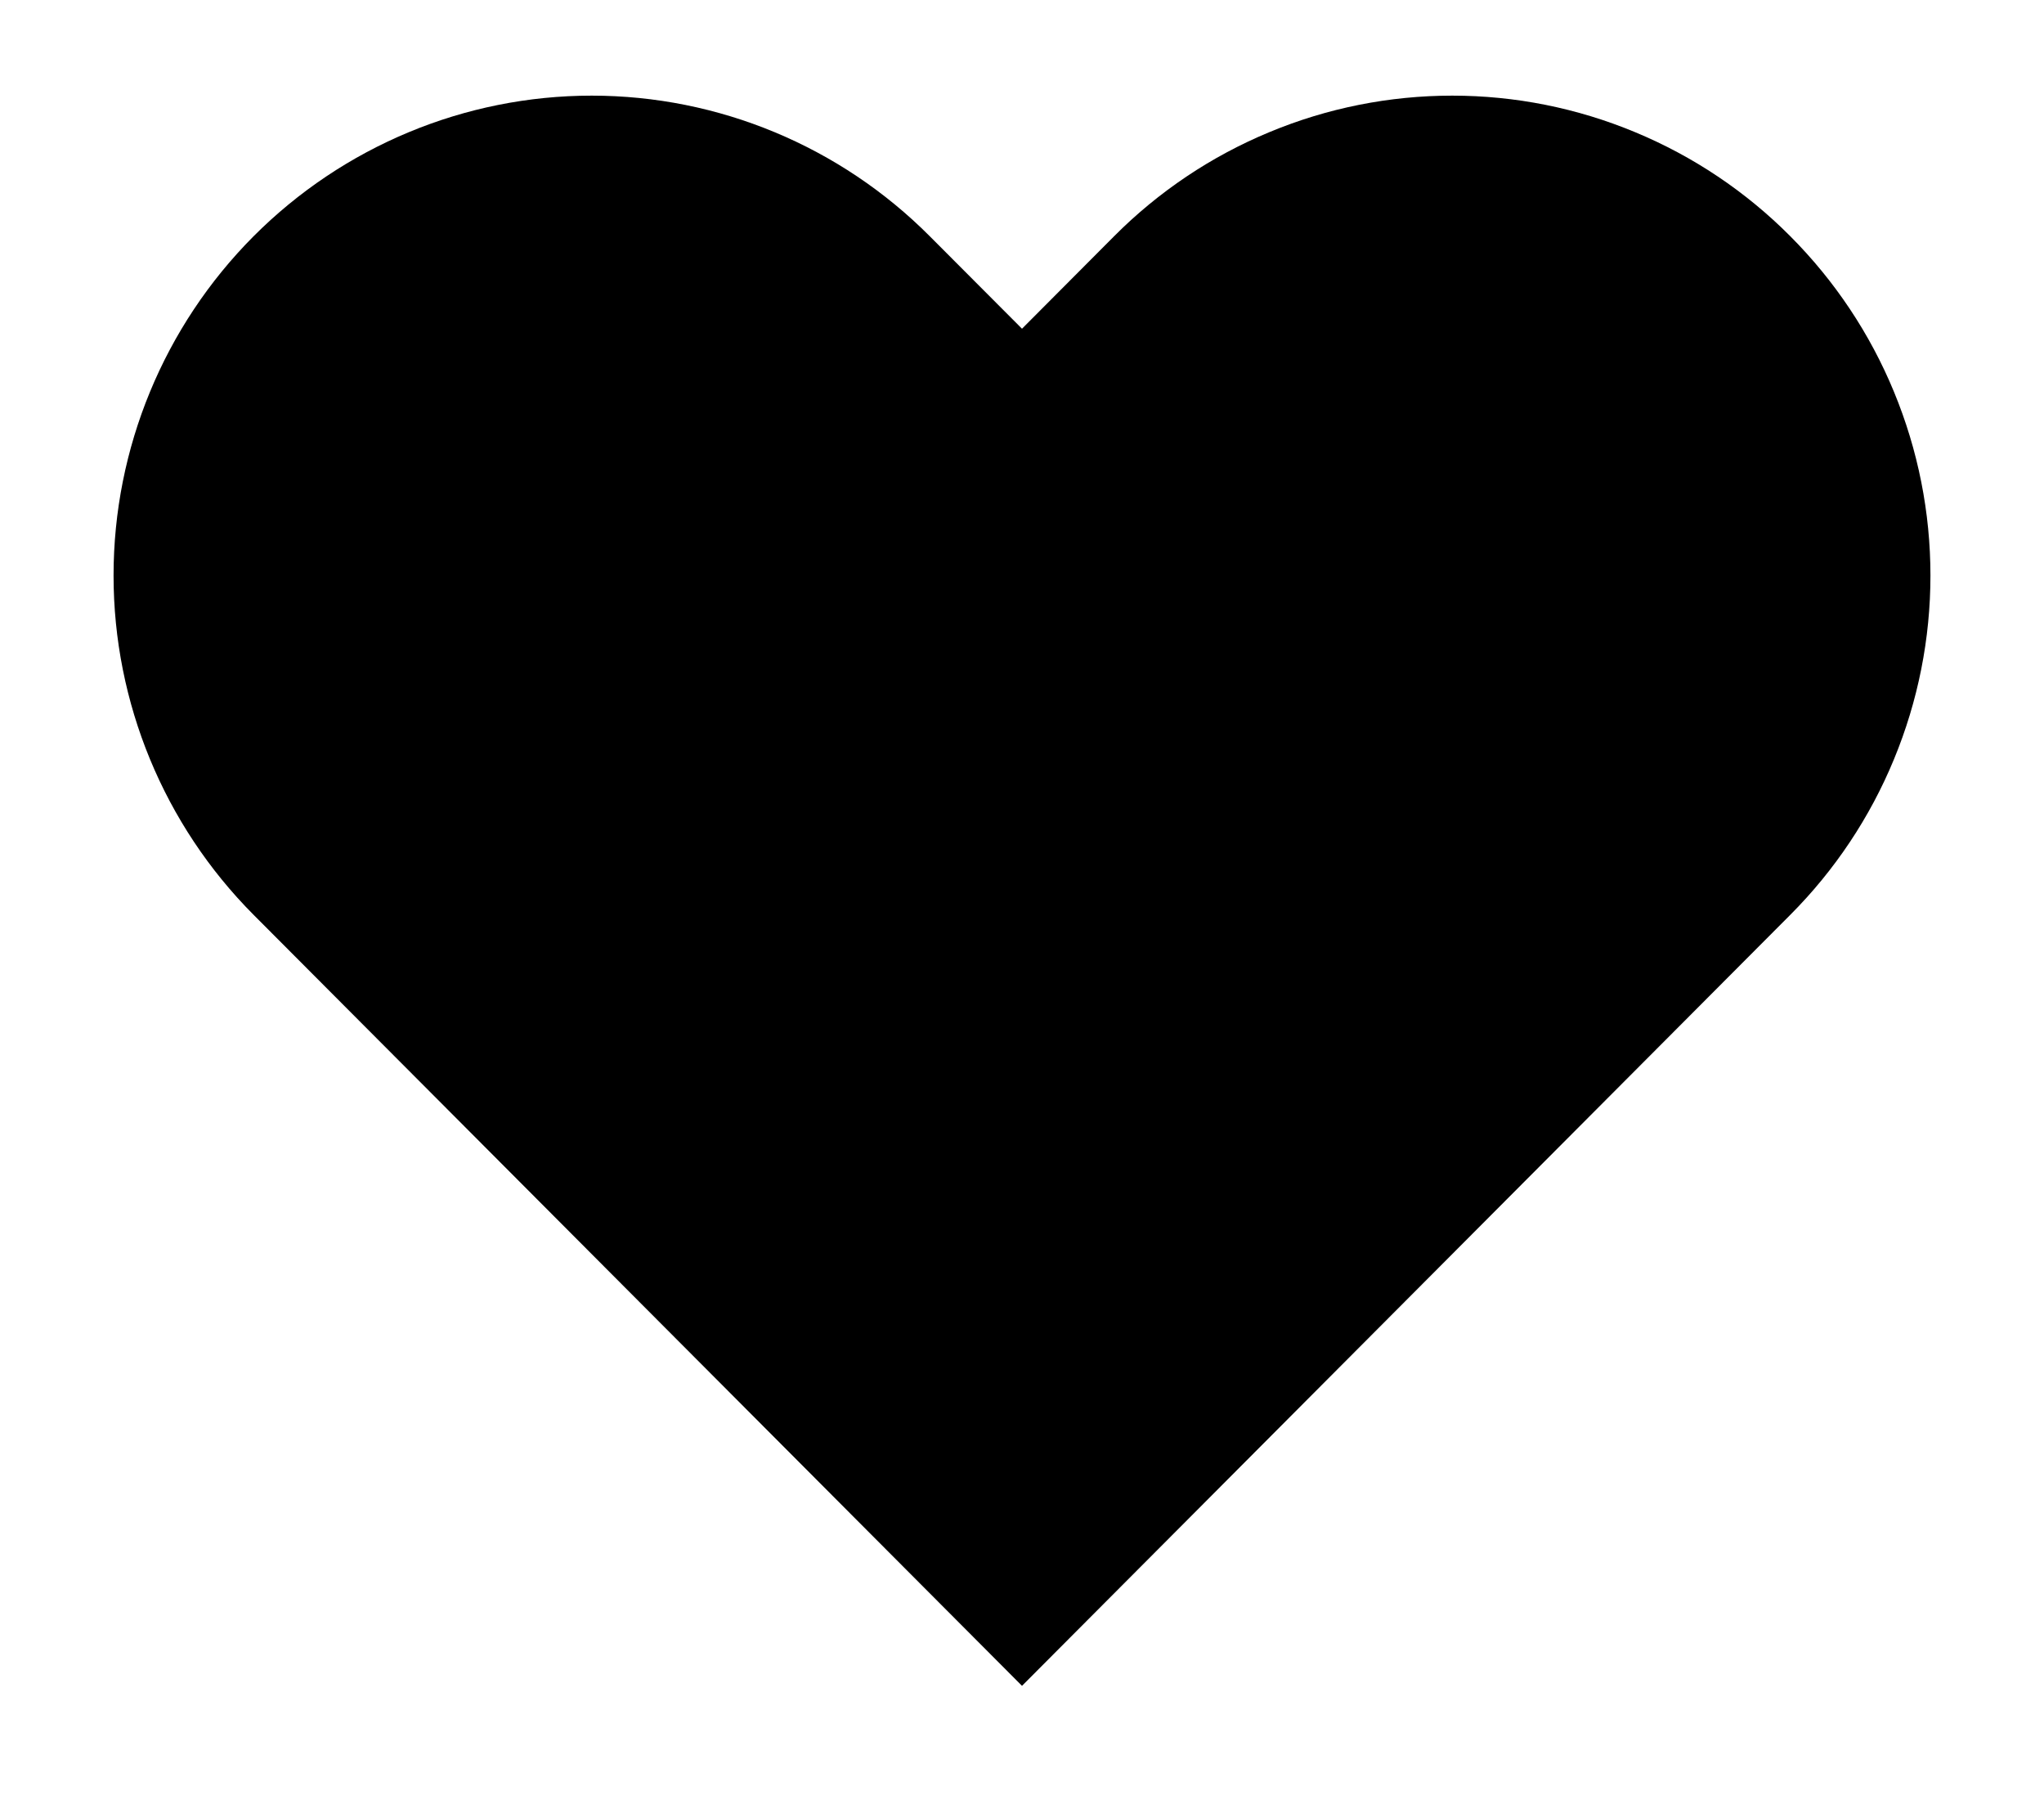
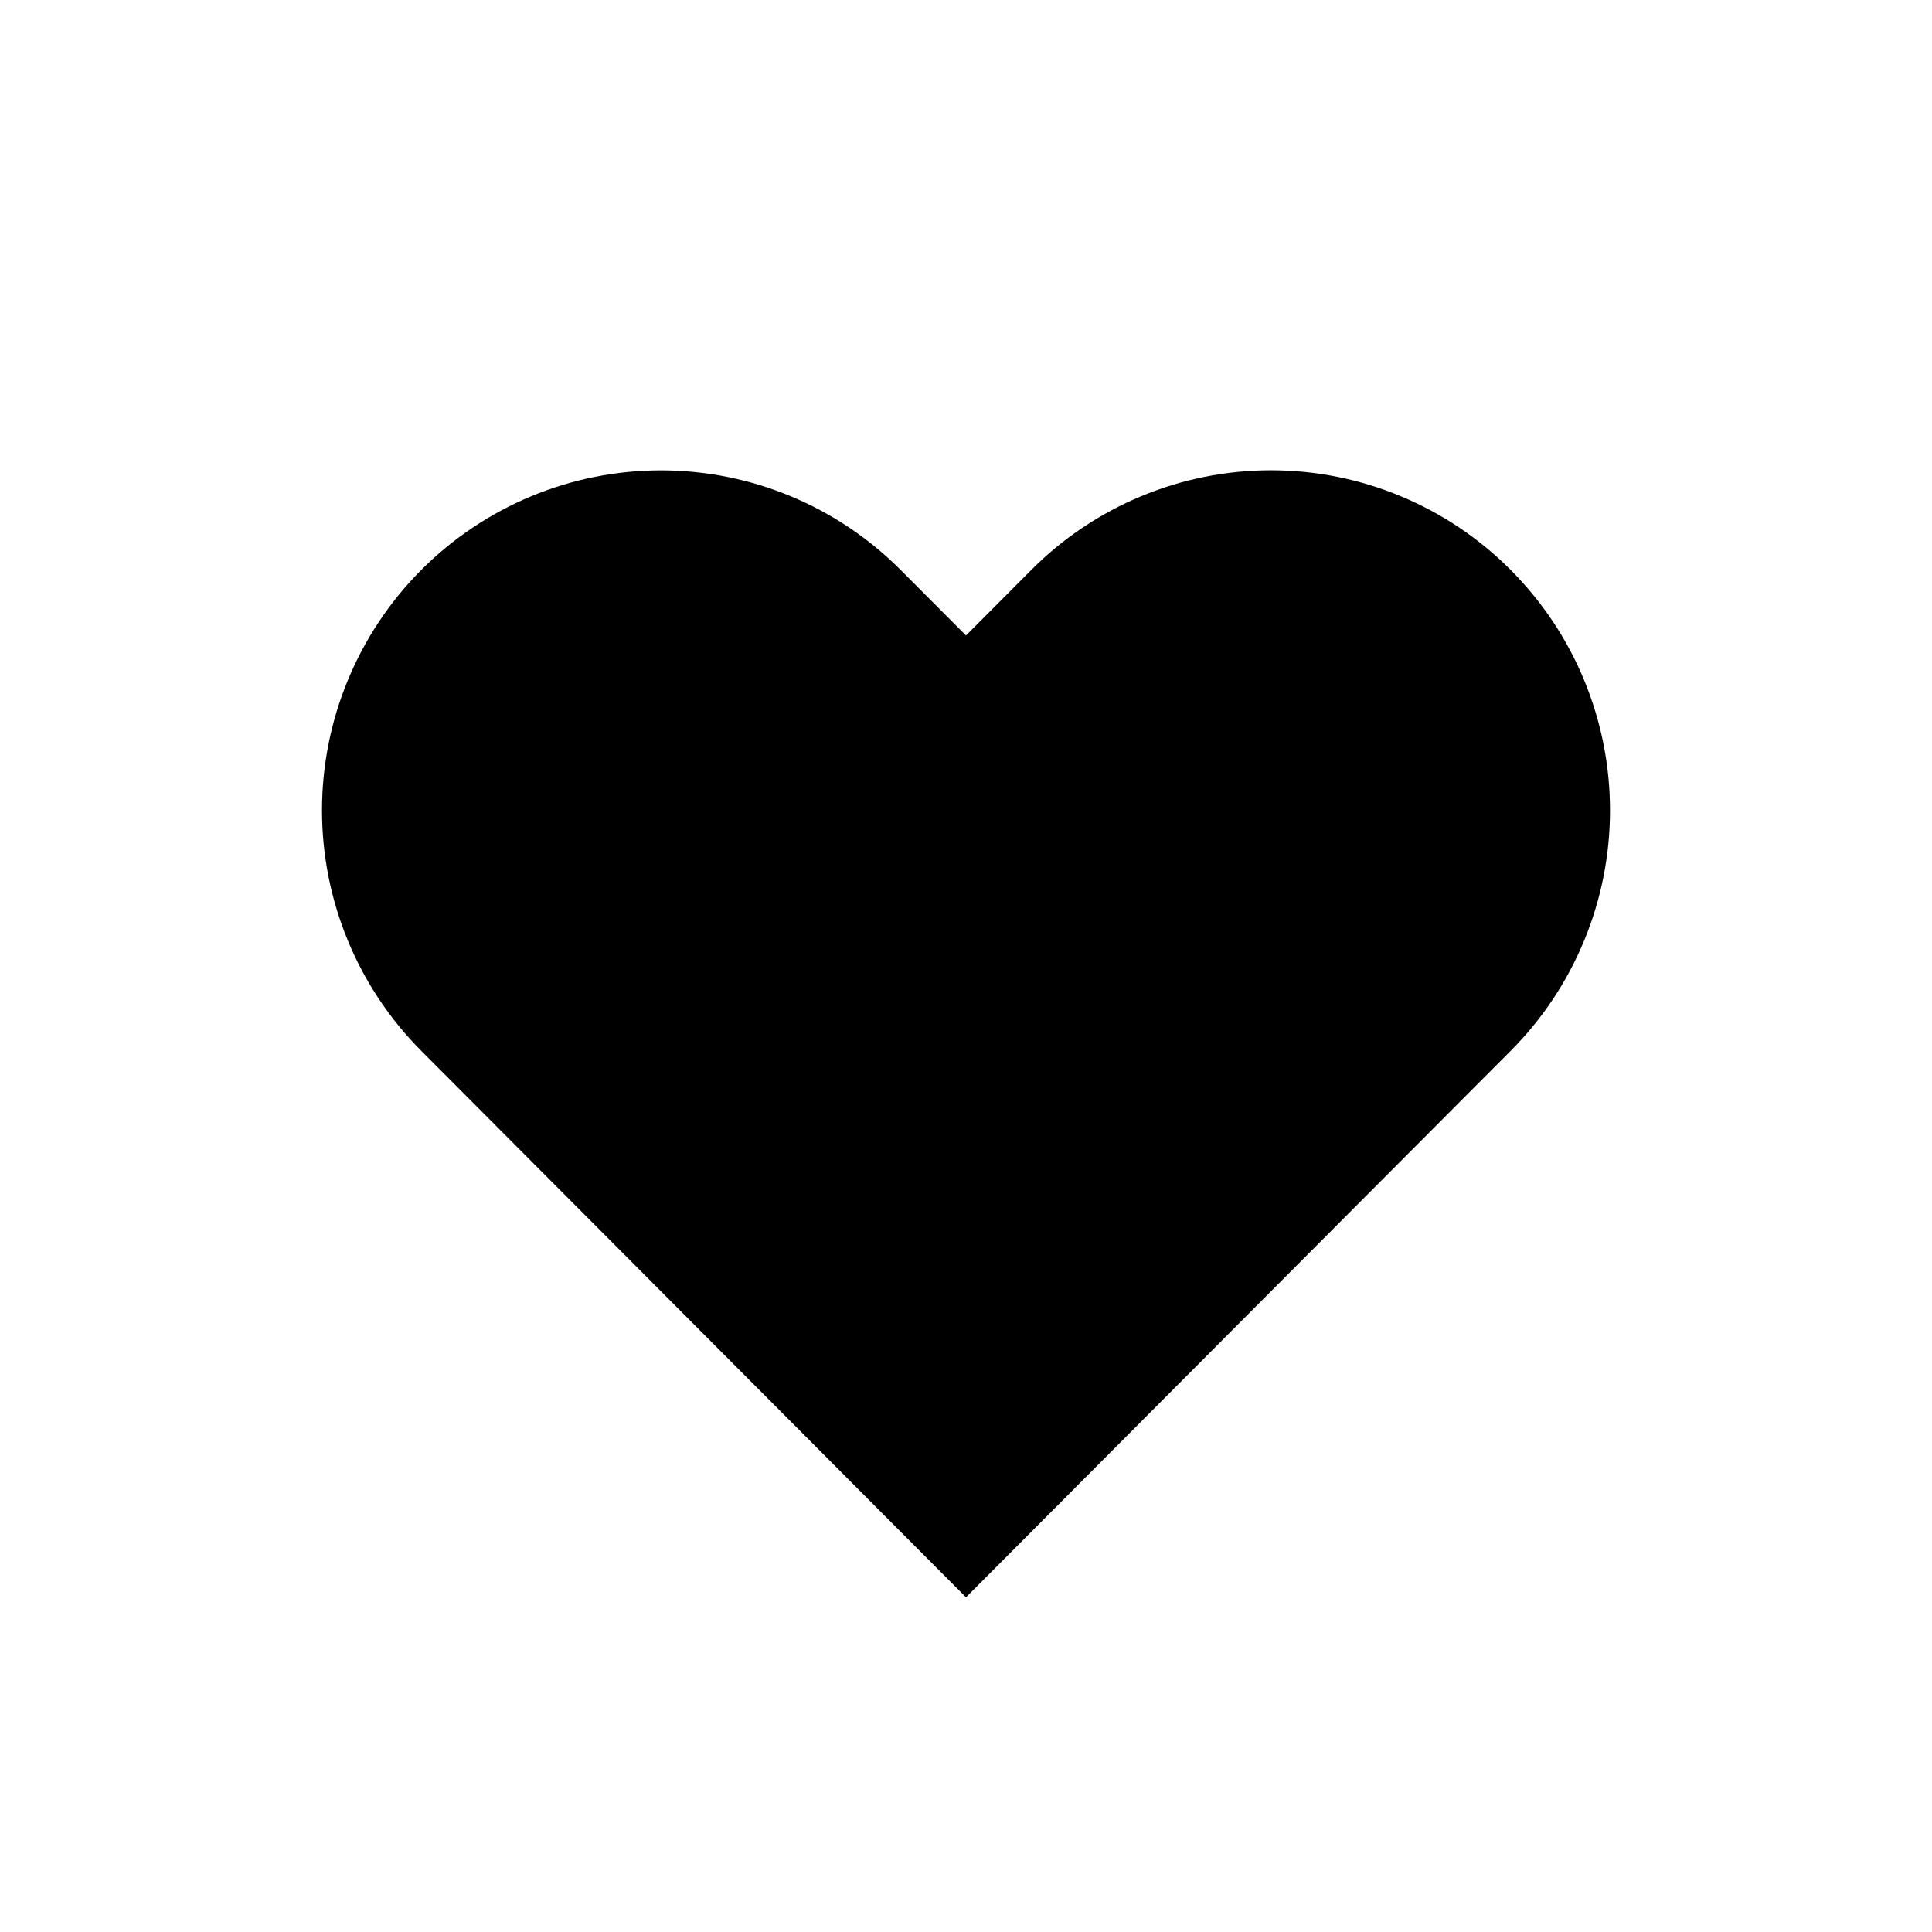
- <svg width="18" height="16">
-   <path class="i-str-white" d="M15.766 2.08C15.375 1.687 14.911 1.376 14.4 1.164C13.889 0.951 13.342 0.842 12.789 0.842C12.236 0.842 11.688 0.951 11.177 1.164C10.666 1.376 10.202 1.687 9.811 2.08L9 2.894L8.188 2.08C7.399 1.288 6.328 0.842 5.211 0.842C4.094 0.842 3.023 1.288 2.233 2.08C1.444 2.872 1 3.946 1 5.067C1 6.187 1.444 7.262 2.233 8.054L9 14.842L15.766 8.054C16.157 7.662 16.468 7.196 16.679 6.684C16.891 6.171 17 5.622 17 5.067C17 4.512 16.891 3.963 16.679 3.45C16.468 2.938 16.157 2.472 15.766 2.08Z" stroke-linecap="round" stroke-linejoin="round" />
+ <svg width="24" height="24" viewBox="0 0 24 24">
+   <path class="i-str-white" d="M18.766 7.08C18.375 6.687 17.911 6.376 17.4 6.164C16.889 5.951 16.342 5.842 15.789 5.842C15.236 5.842 14.688 5.951 14.177 6.164C13.666 6.376 13.202 6.687 12.811 7.08L12 7.894L11.188 7.08C10.399 6.288 9.328 5.843 8.211 5.843C7.094 5.843 6.023 6.288 5.233 7.08C4.444 7.872 4 8.947 4 10.067C4 11.187 4.444 12.262 5.233 13.054L12 19.842L18.766 13.054C19.157 12.662 19.468 12.196 19.679 11.684C19.891 11.171 20 10.622 20 10.067C20 9.512 19.891 8.963 19.679 8.45C19.468 7.938 19.157 7.472 18.766 7.08Z" stroke-linecap="round" stroke-linejoin="round" />
</svg>
